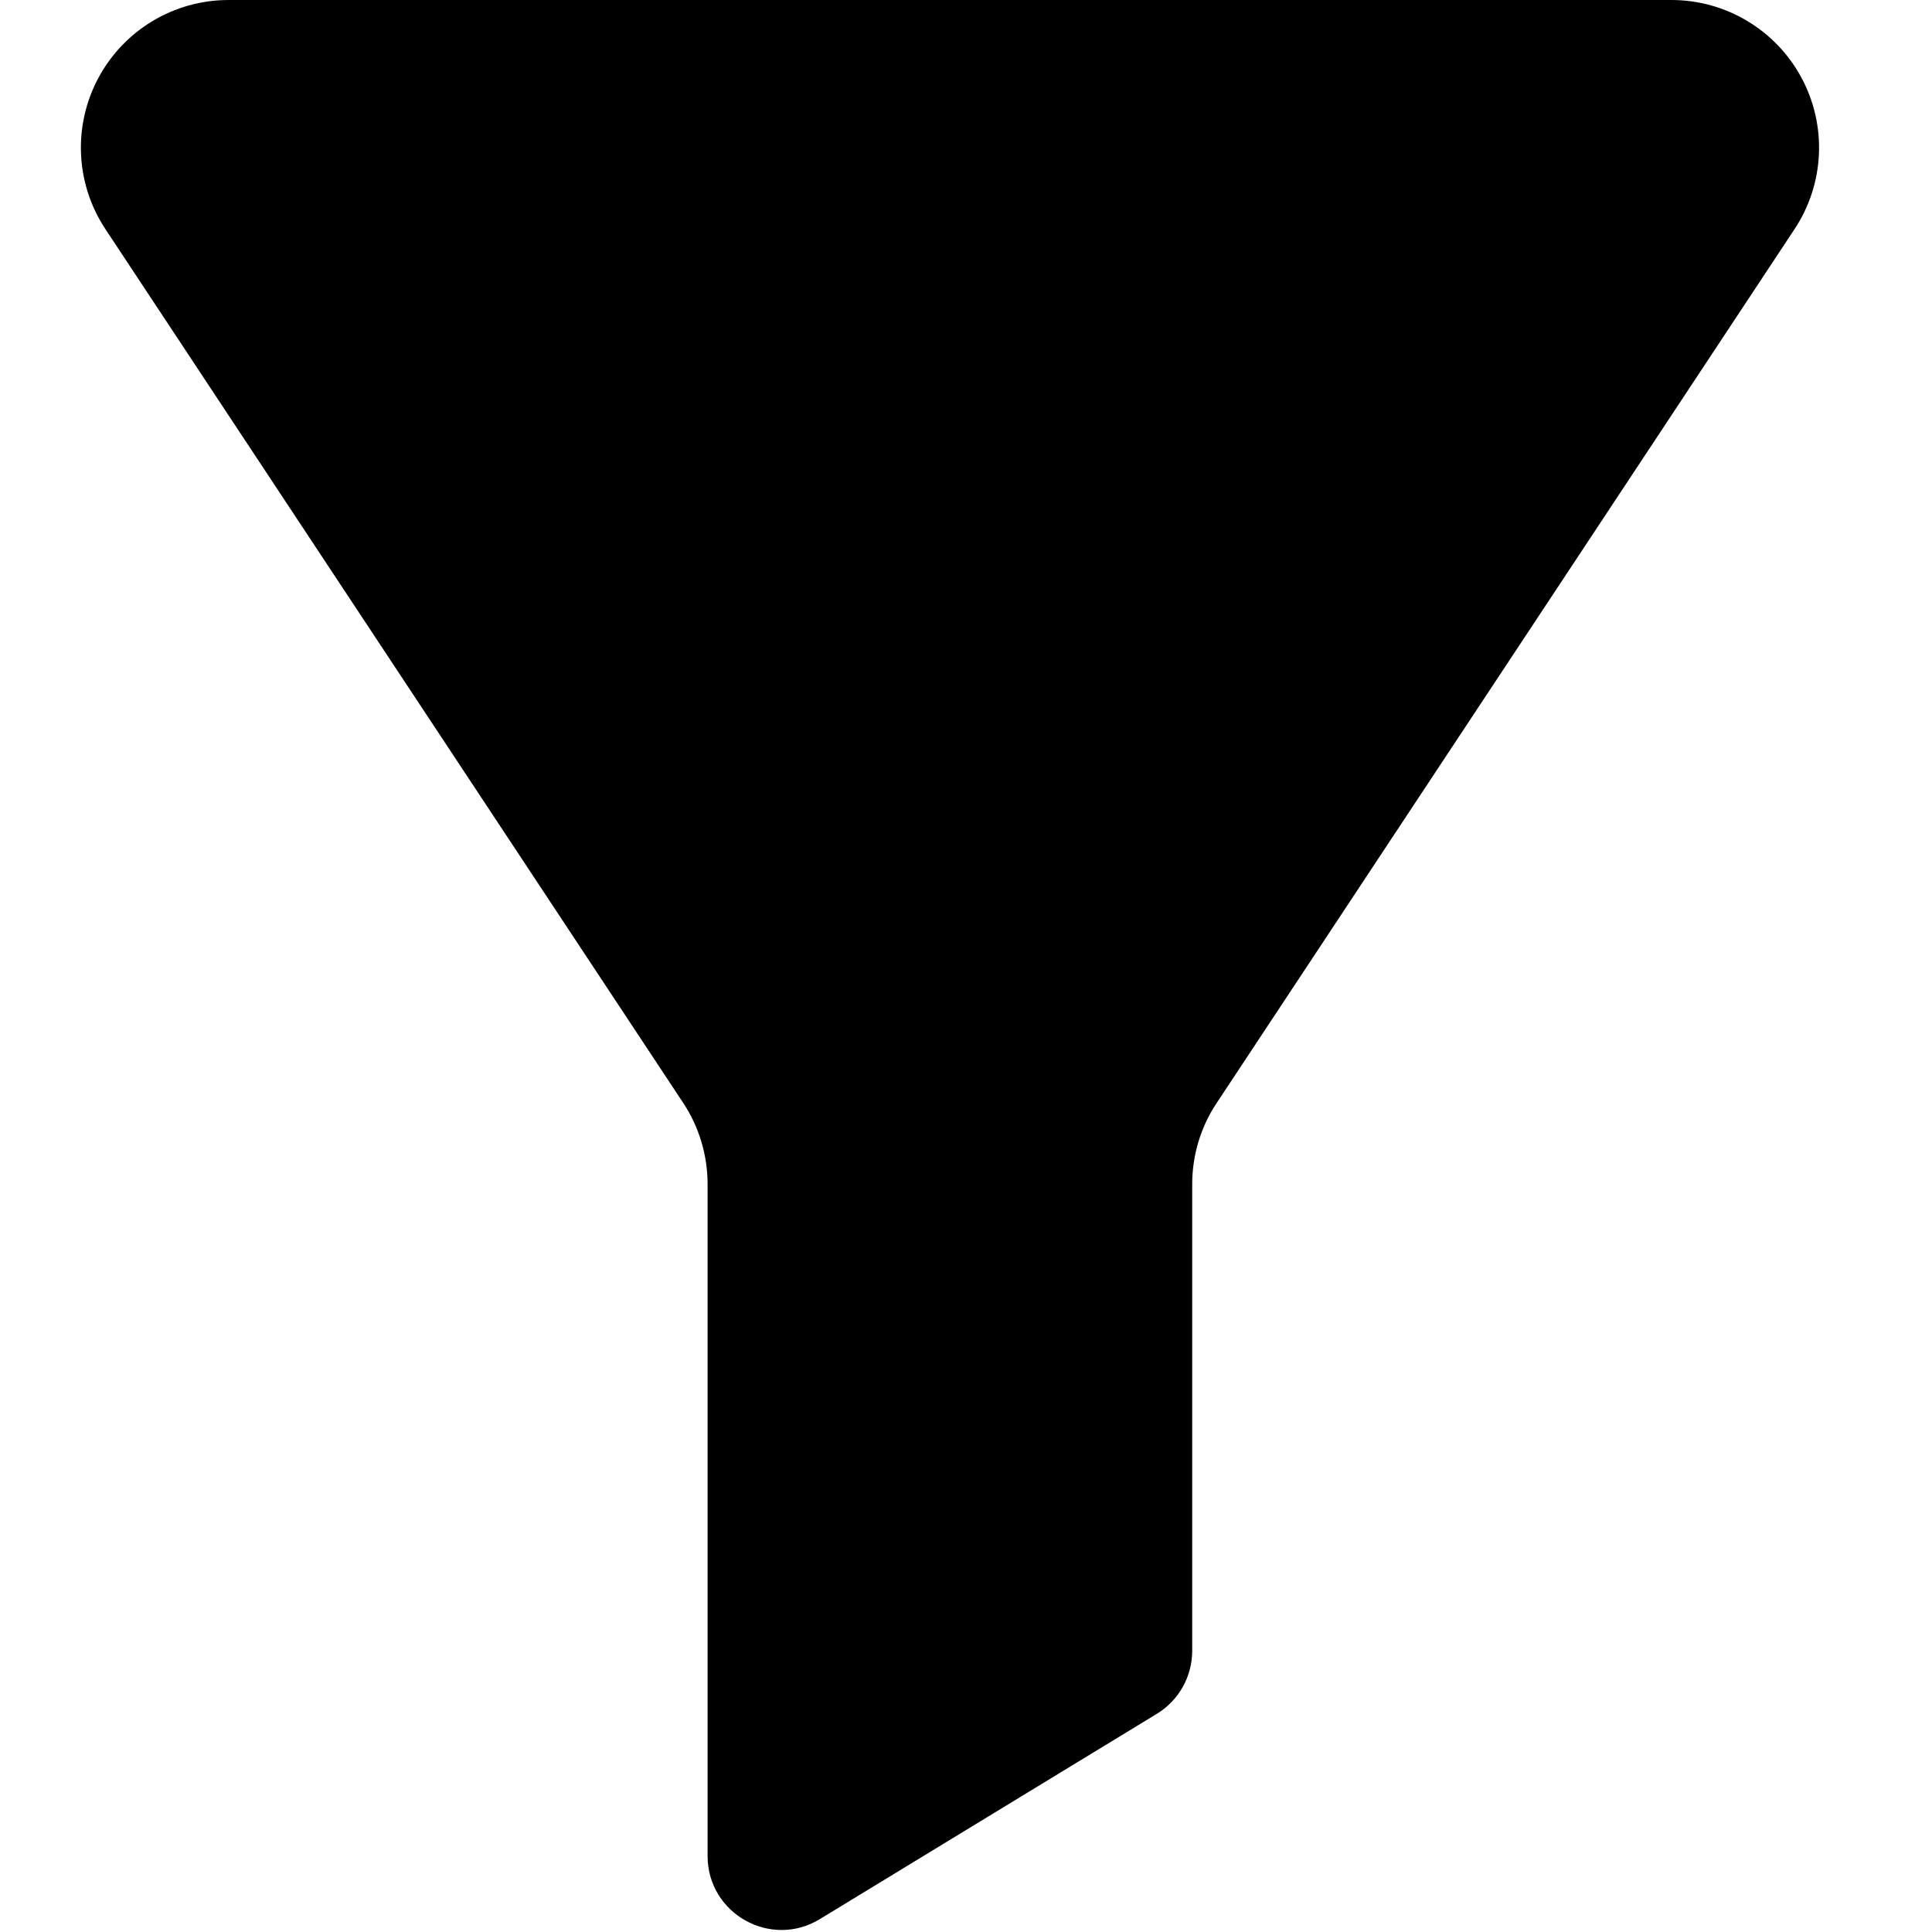
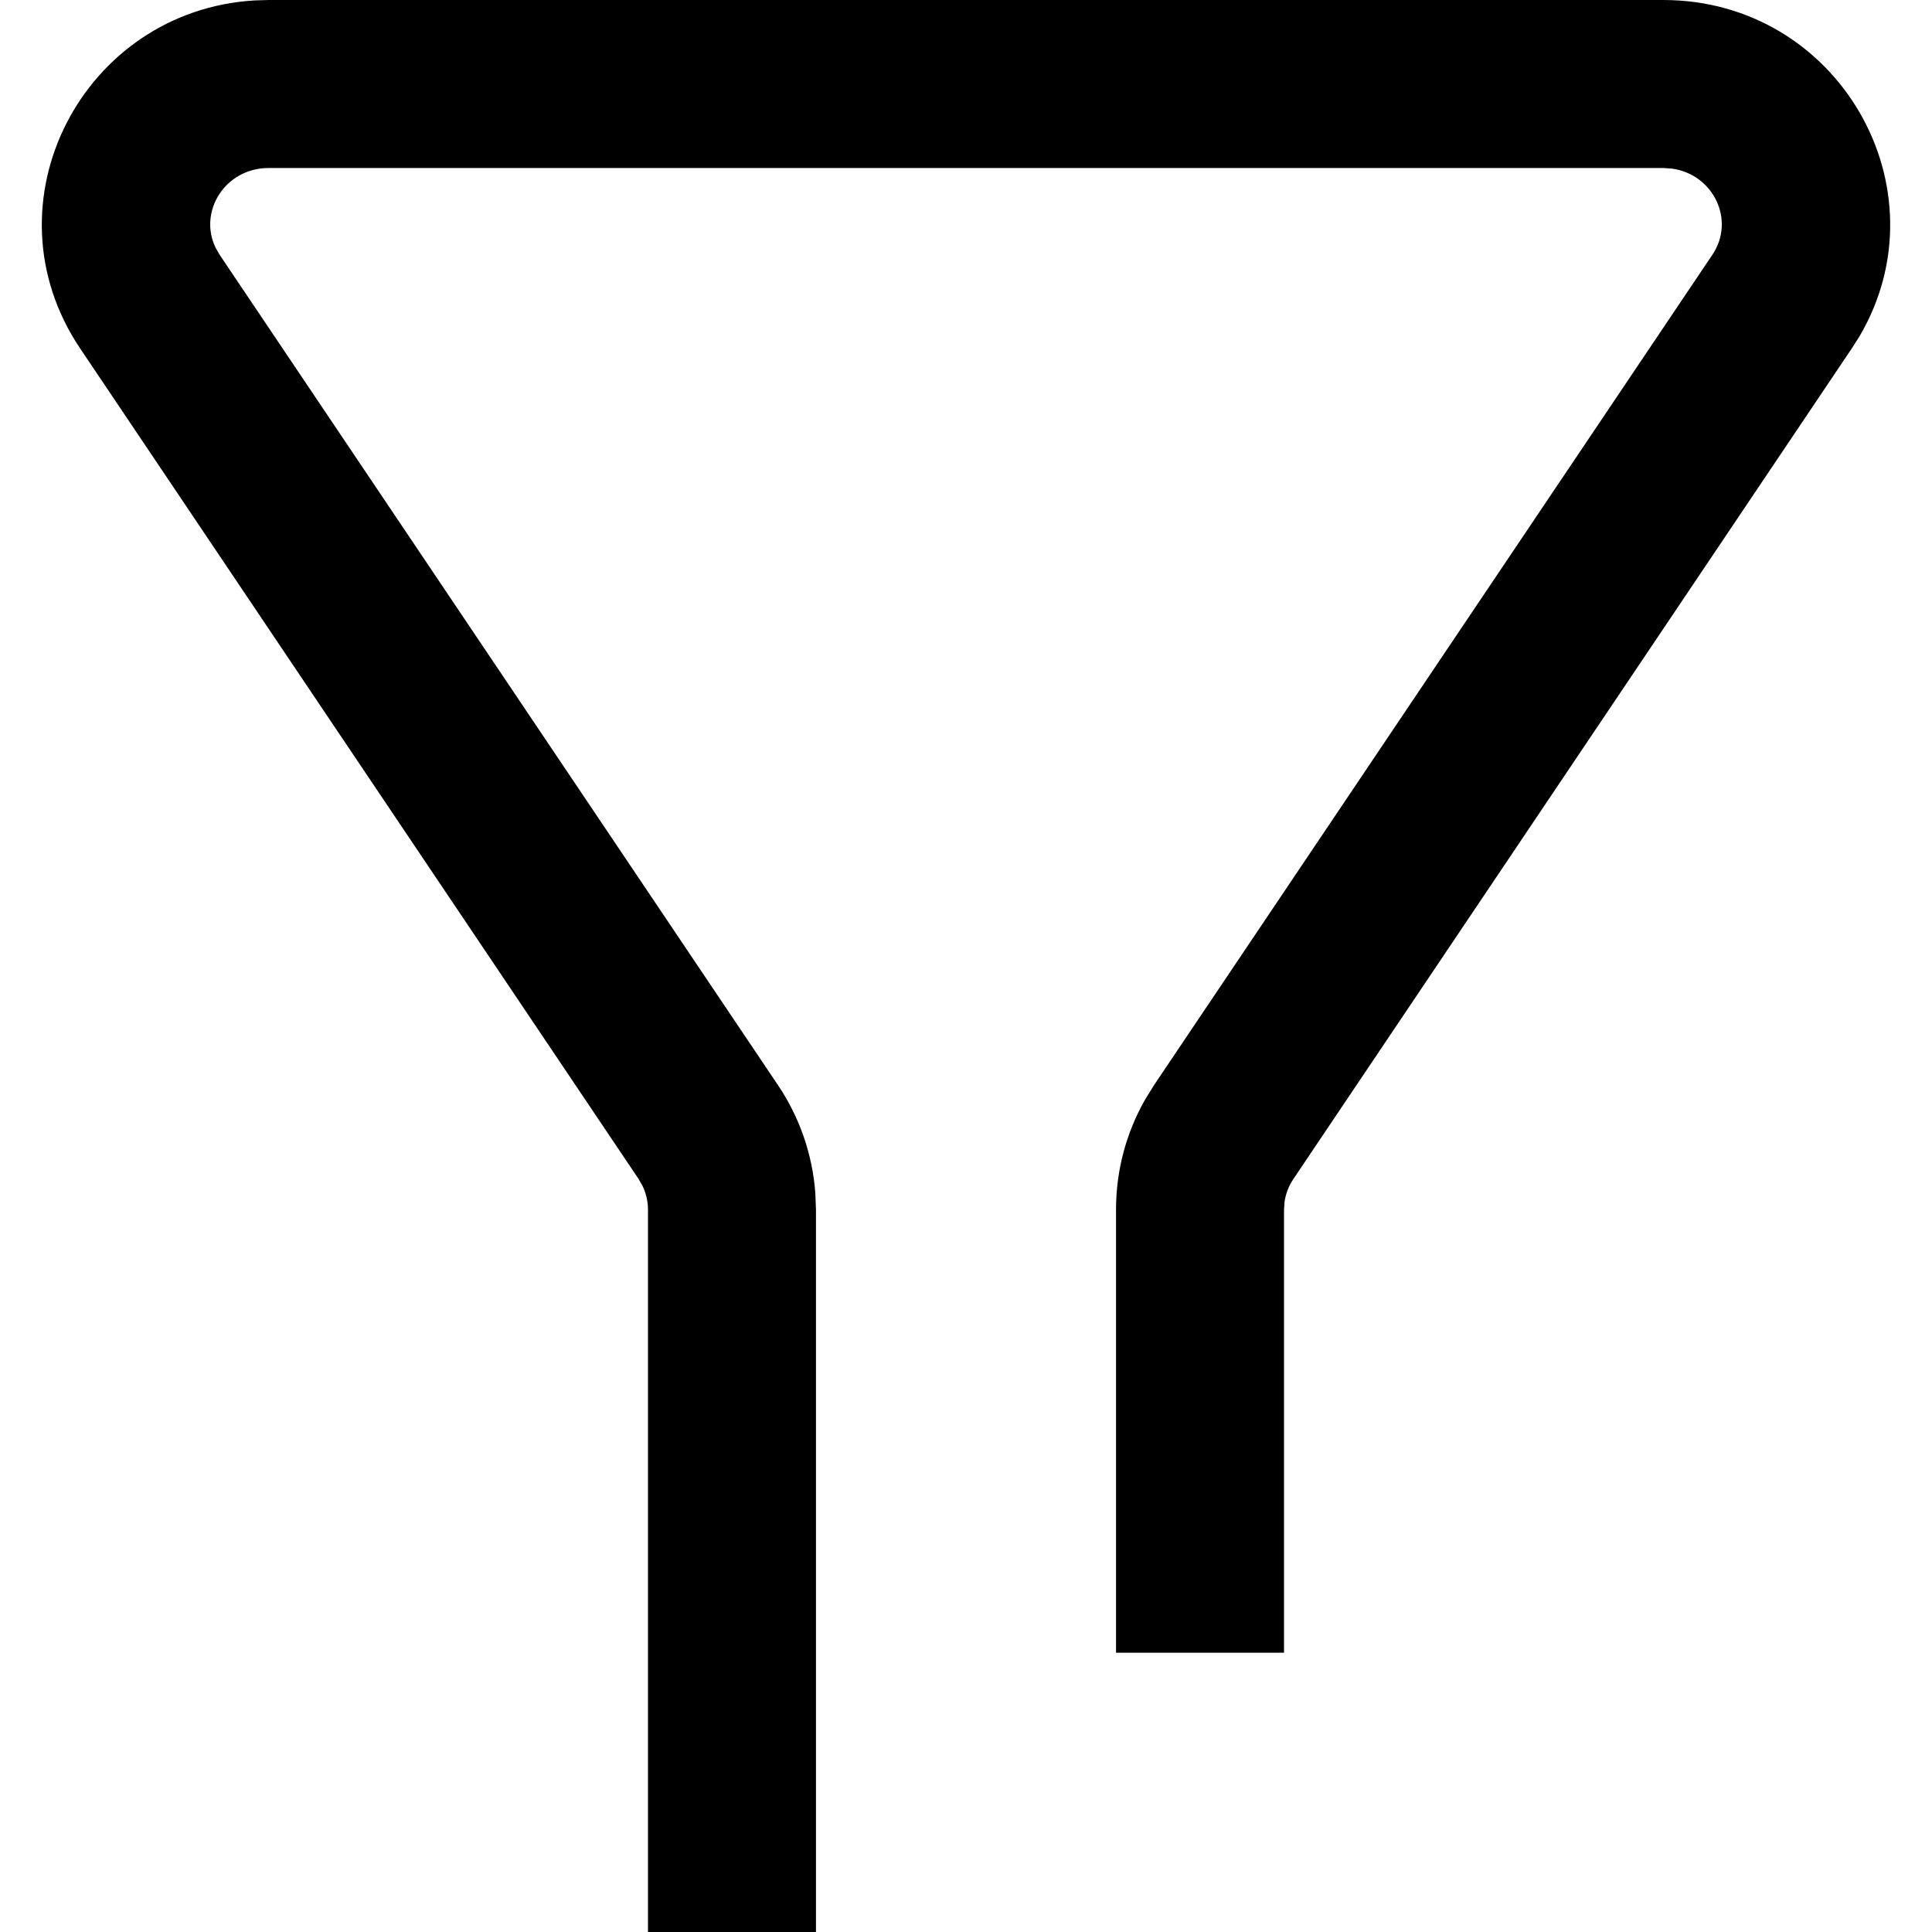
- <svg xmlns="http://www.w3.org/2000/svg" t="1612357587404" class="icon" viewBox="0 0 1024 1024" version="1.1" p-id="4352" width="64" height="64">
+ <svg xmlns="http://www.w3.org/2000/svg" t="1651995084255" class="icon" viewBox="0 0 1024 1024" version="1.1" p-id="3093" width="200" height="200">
  <defs>
-     <style type="text/css" />
+     <style type="text/css">@font-face { font-family: feedback-iconfont; src: url("//at.alicdn.com/t/font_1031158_u69w8yhxdu.woff2?t=1630033759944") format("woff2"), url("//at.alicdn.com/t/font_1031158_u69w8yhxdu.woff?t=1630033759944") format("woff"), url("//at.alicdn.com/t/font_1031158_u69w8yhxdu.ttf?t=1630033759944") format("truetype"); }
+ </style>
  </defs>
-   <path d="M885.93 0.003H121.004a78.25 78.25 0 0 0-65.195 121.344l306.346 463.274c8.448 12.8 12.885 27.819 12.885 43.093v356.01c0 30.549 33.451 49.323 59.477 33.451l178.602-108.8a39.083 39.083 0 0 0 18.773-33.365V627.713c0-15.36 4.437-30.293 12.971-43.093l306.346-463.274A78.25 78.25 0 0 0 885.844 0.003z" p-id="4353" data-spm-anchor-id="a313x.7781069.0.i3" class="selected" />
+   <path d="M881.53 0c93.05 0 150.172 99.996 103.958 178.399l-4.007 6.278-295.936 440.186a29.028 29.028 0 0 0-4.675 11.887l-0.312 4.274v234.941h-89.043v-234.941c0-20.525 5.343-40.604 15.494-58.368l4.63-7.48 295.981-440.186c12.333-18.387 0.445-42.696-21.549-45.635L881.53 89.043H142.469c-23.285 0-37.398 23.151-28.227 42.207l2.137 3.74 295.981 440.186c11.487 17.052 18.254 36.73 19.768 57.077l0.356 8.771V1024h-89.043v-382.976a28.806 28.806 0 0 0-2.849-12.377l-2.137-3.784L42.473 184.676C-9.35 107.52 43.942 5.521 135.034 0.223L142.469 0h739.061z" p-id="3094" />
</svg>
